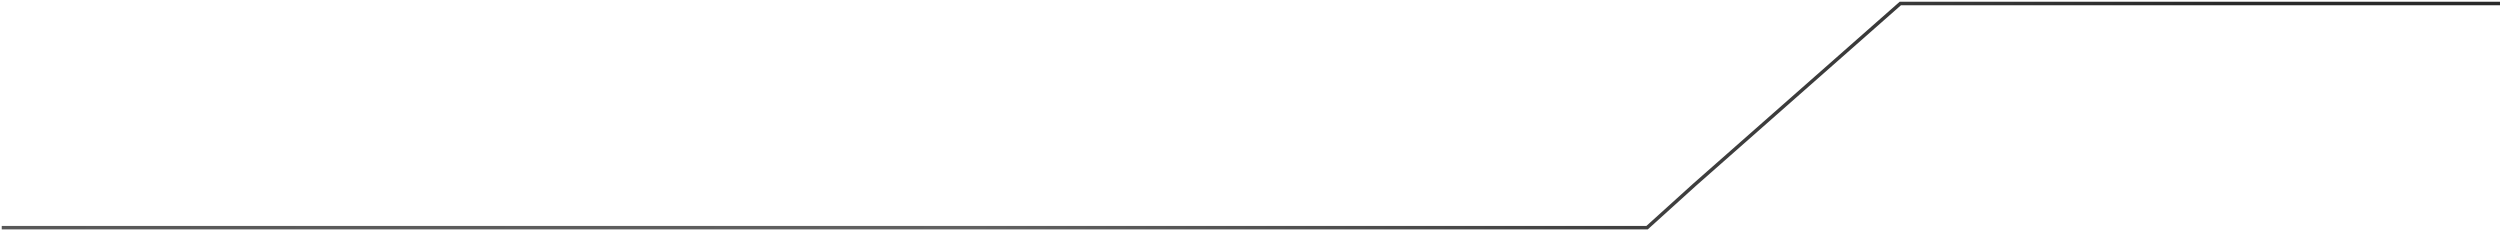
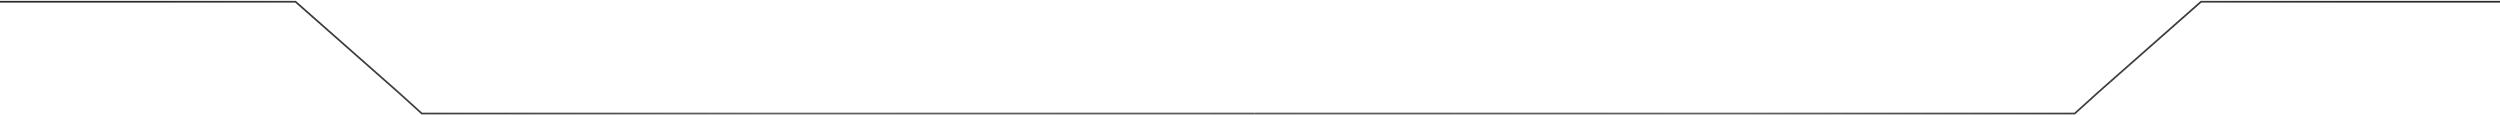
- <svg xmlns="http://www.w3.org/2000/svg" width="716" height="66" viewBox="0 0 716 66" fill="none">
-   <path d="M716 1L544.254 1L485.326 52.907L471.727 65.2L0.5 65.2" stroke="url(#paint0_linear_786_4863)" />
+ <svg xmlns="http://www.w3.org/2000/svg" width="1436" height="66" viewBox="0 0 1436 66" fill="none">
+   <path d="M1436 1L1264.25 1L1205.33 52.907L1191.73 65.2L720.5 65.2" stroke="url(#paint0_linear_1471_22020)" />
+   <path d="M-2 1L169.746 1L228.674 52.907L242.273 65.2L720.5 65.2" stroke="url(#paint1_linear_1471_22020)" />
  <defs>
-     <linearGradient id="paint0_linear_786_4863" x1="16.812" y1="1" x2="480.357" y2="270.213" gradientUnits="userSpaceOnUse">
+     <linearGradient id="paint0_linear_1471_22020" x1="736.812" y1="1" x2="1200.36" y2="270.213" gradientUnits="userSpaceOnUse">
+       <stop stop-color="#575757" />
+       <stop offset="0.484" stop-color="#616161" />
+       <stop offset="1" stop-color="#292929" />
+     </linearGradient>
+     <linearGradient id="paint1_linear_1471_22020" x1="704.028" y1="1" x2="238.259" y2="274.152" gradientUnits="userSpaceOnUse">
      <stop stop-color="#575757" />
      <stop offset="0.484" stop-color="#616161" />
      <stop offset="1" stop-color="#292929" />
    </linearGradient>
  </defs>
</svg>
